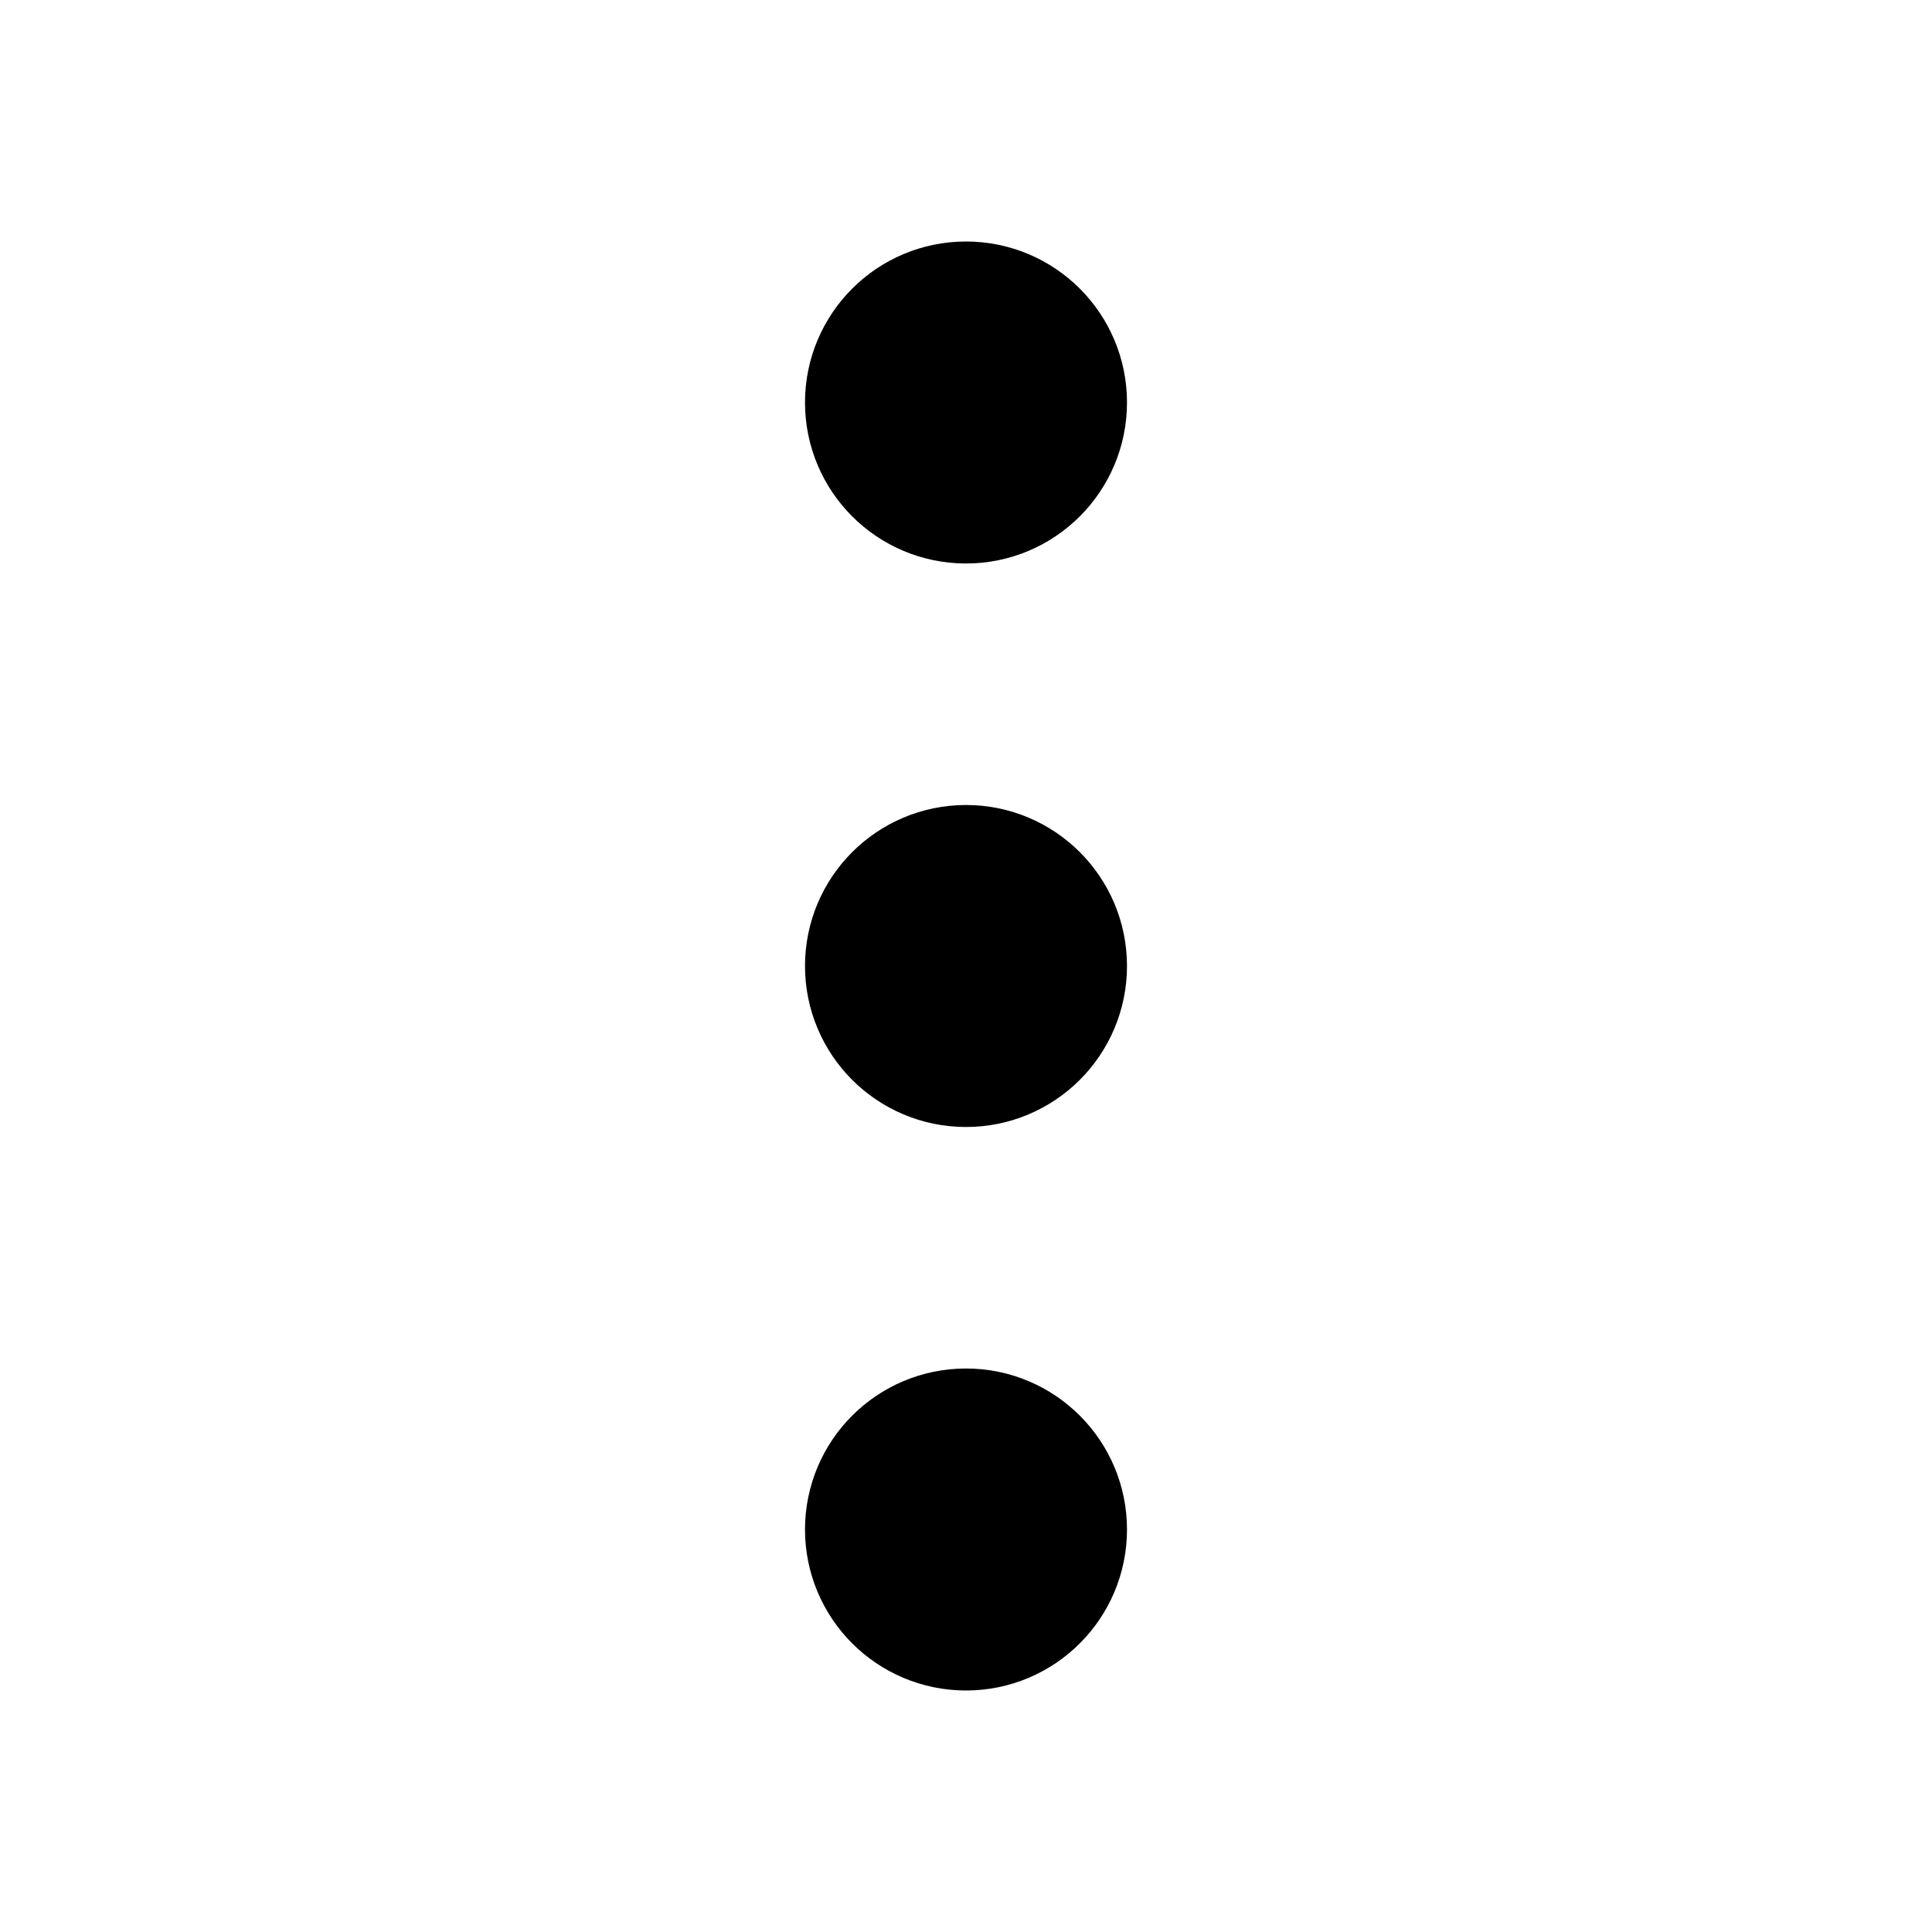
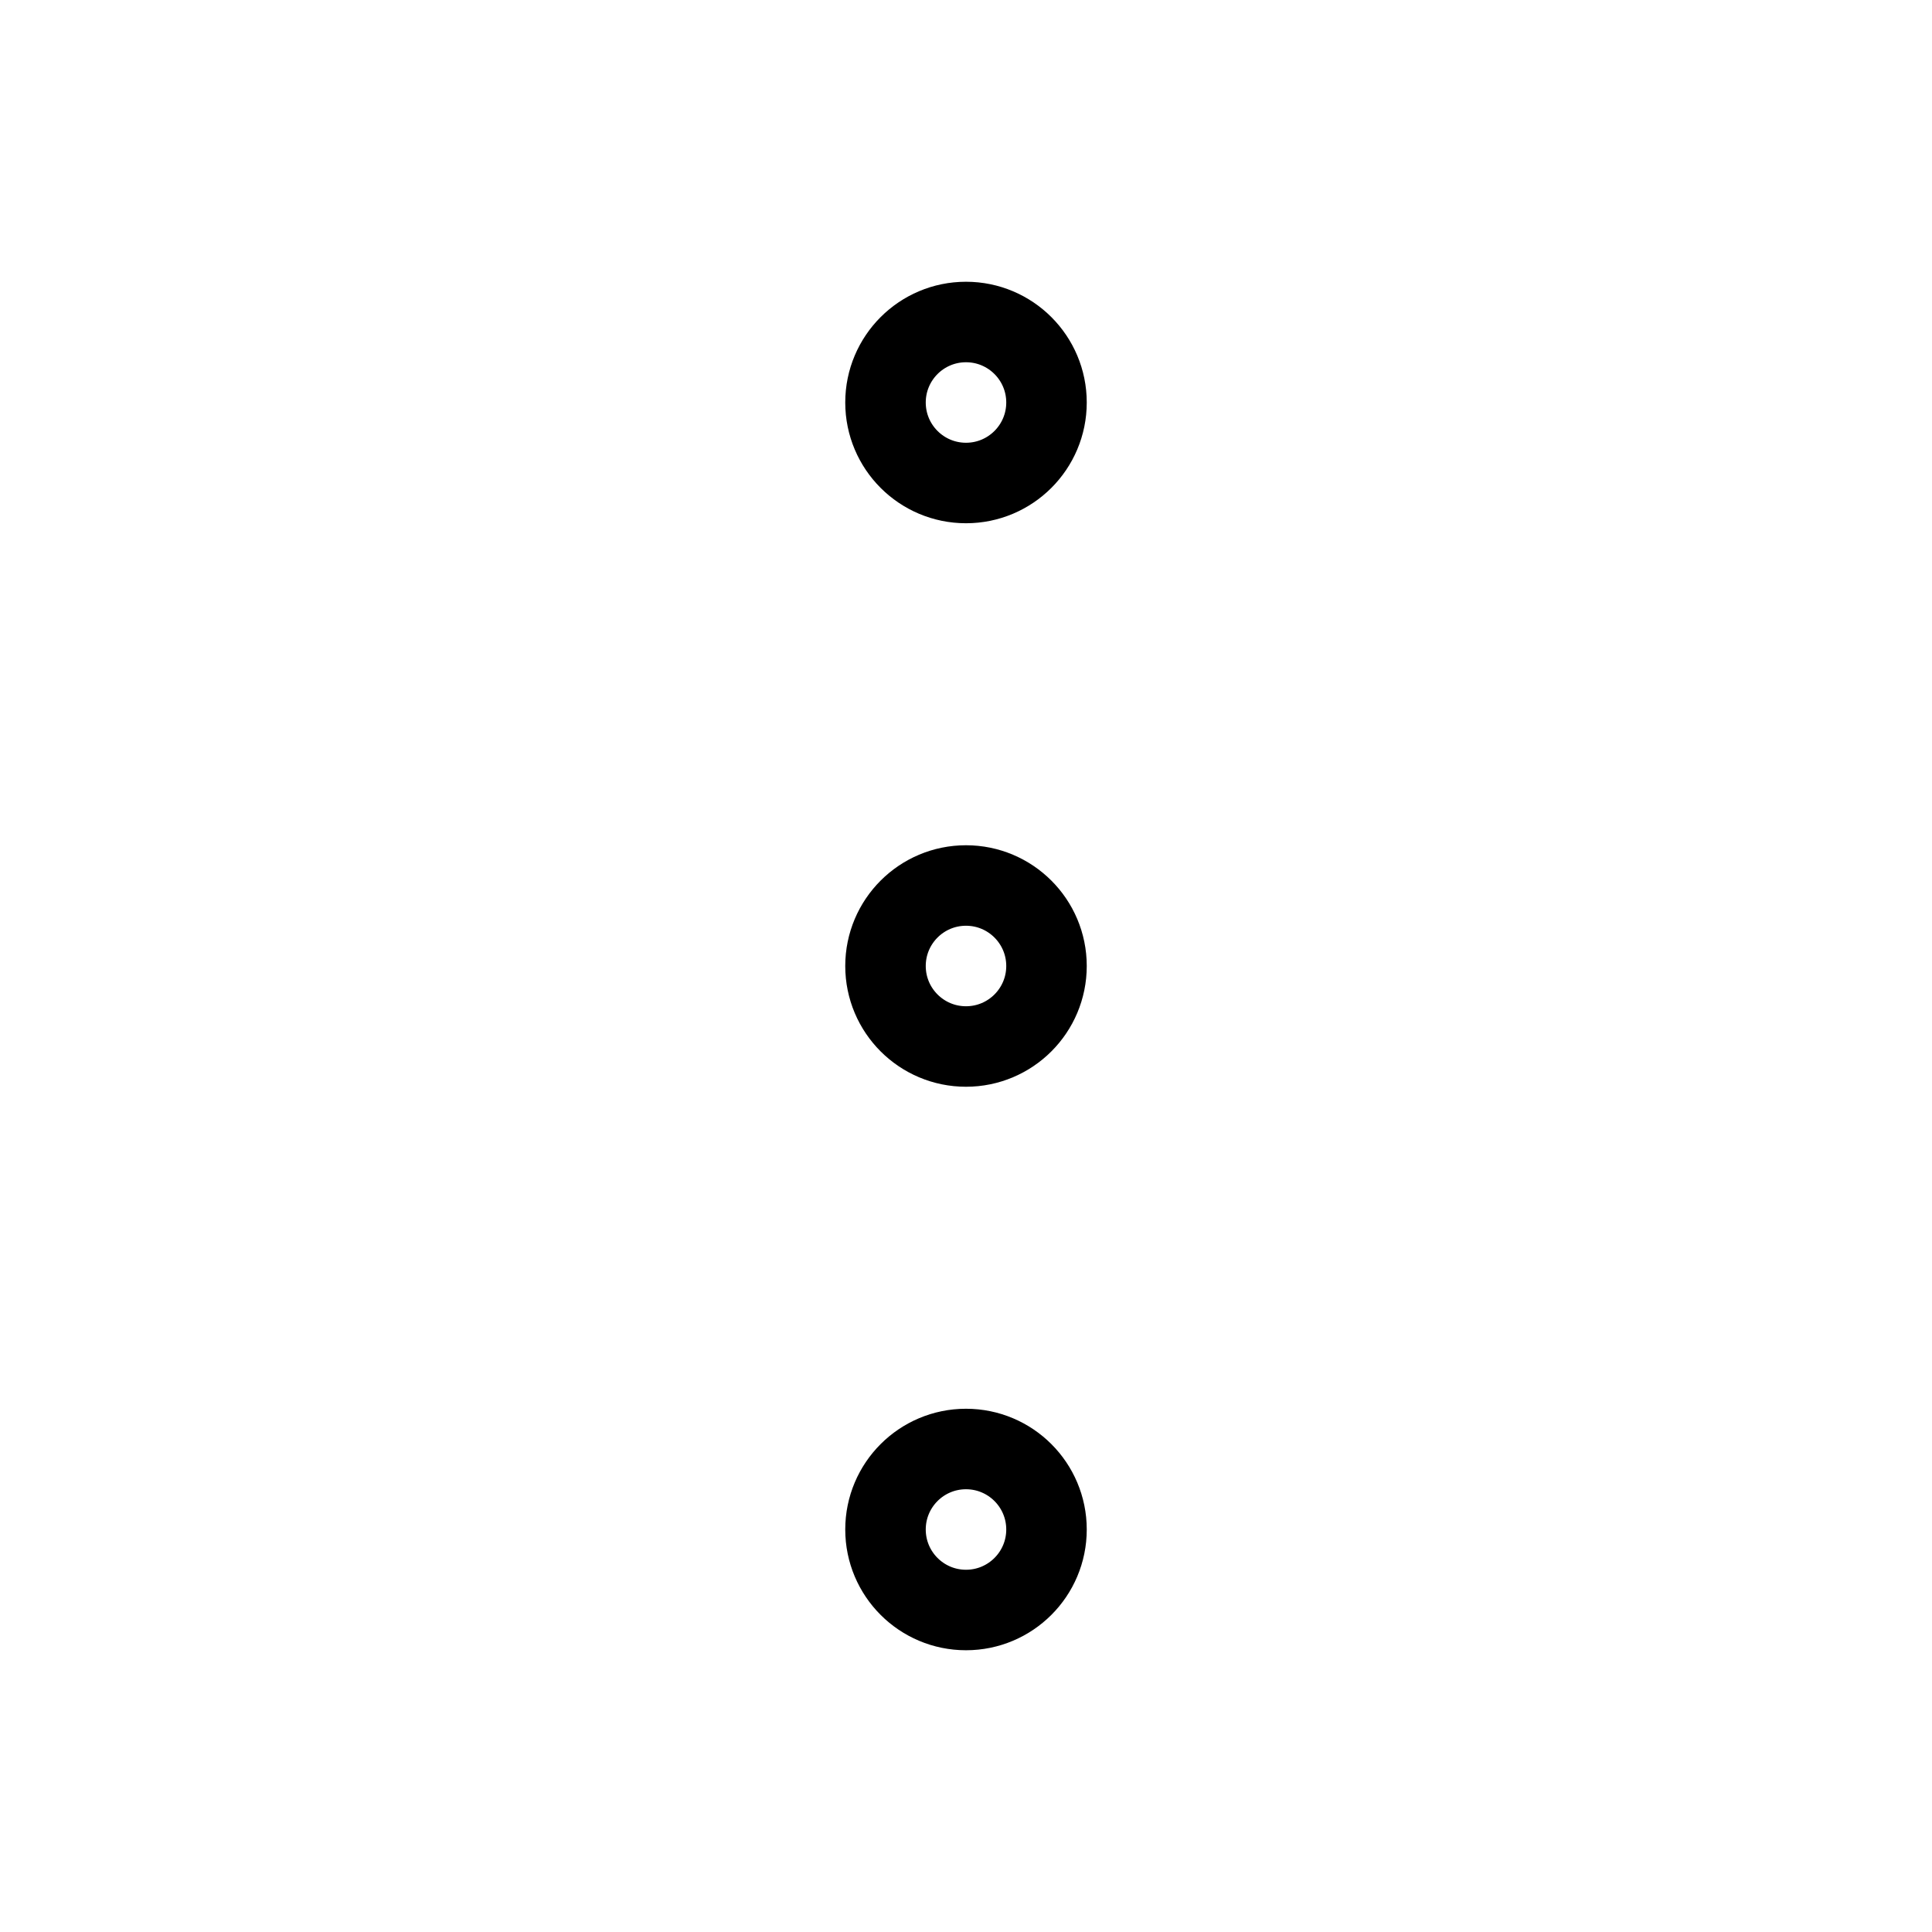
- <svg xmlns="http://www.w3.org/2000/svg" width="24" height="24" viewBox="0 0 24 24" fill="none" stroke="currentColor" stroke-width="2" stroke-linecap="round" stroke-linejoin="round" class="feather feather-more-vertical">
+ <svg xmlns="http://www.w3.org/2000/svg" width="24" height="24" viewBox="0 0 24 24" fill="none" stroke="currentColor" strokeWidth="2" stroke-linecap="round" strokeLinejoin="round" class="feather feather-more-vertical">
  <circle cx="12" cy="12" r="1" />
  <circle cx="12" cy="5" r="1" />
  <circle cx="12" cy="19" r="1" />
</svg>
